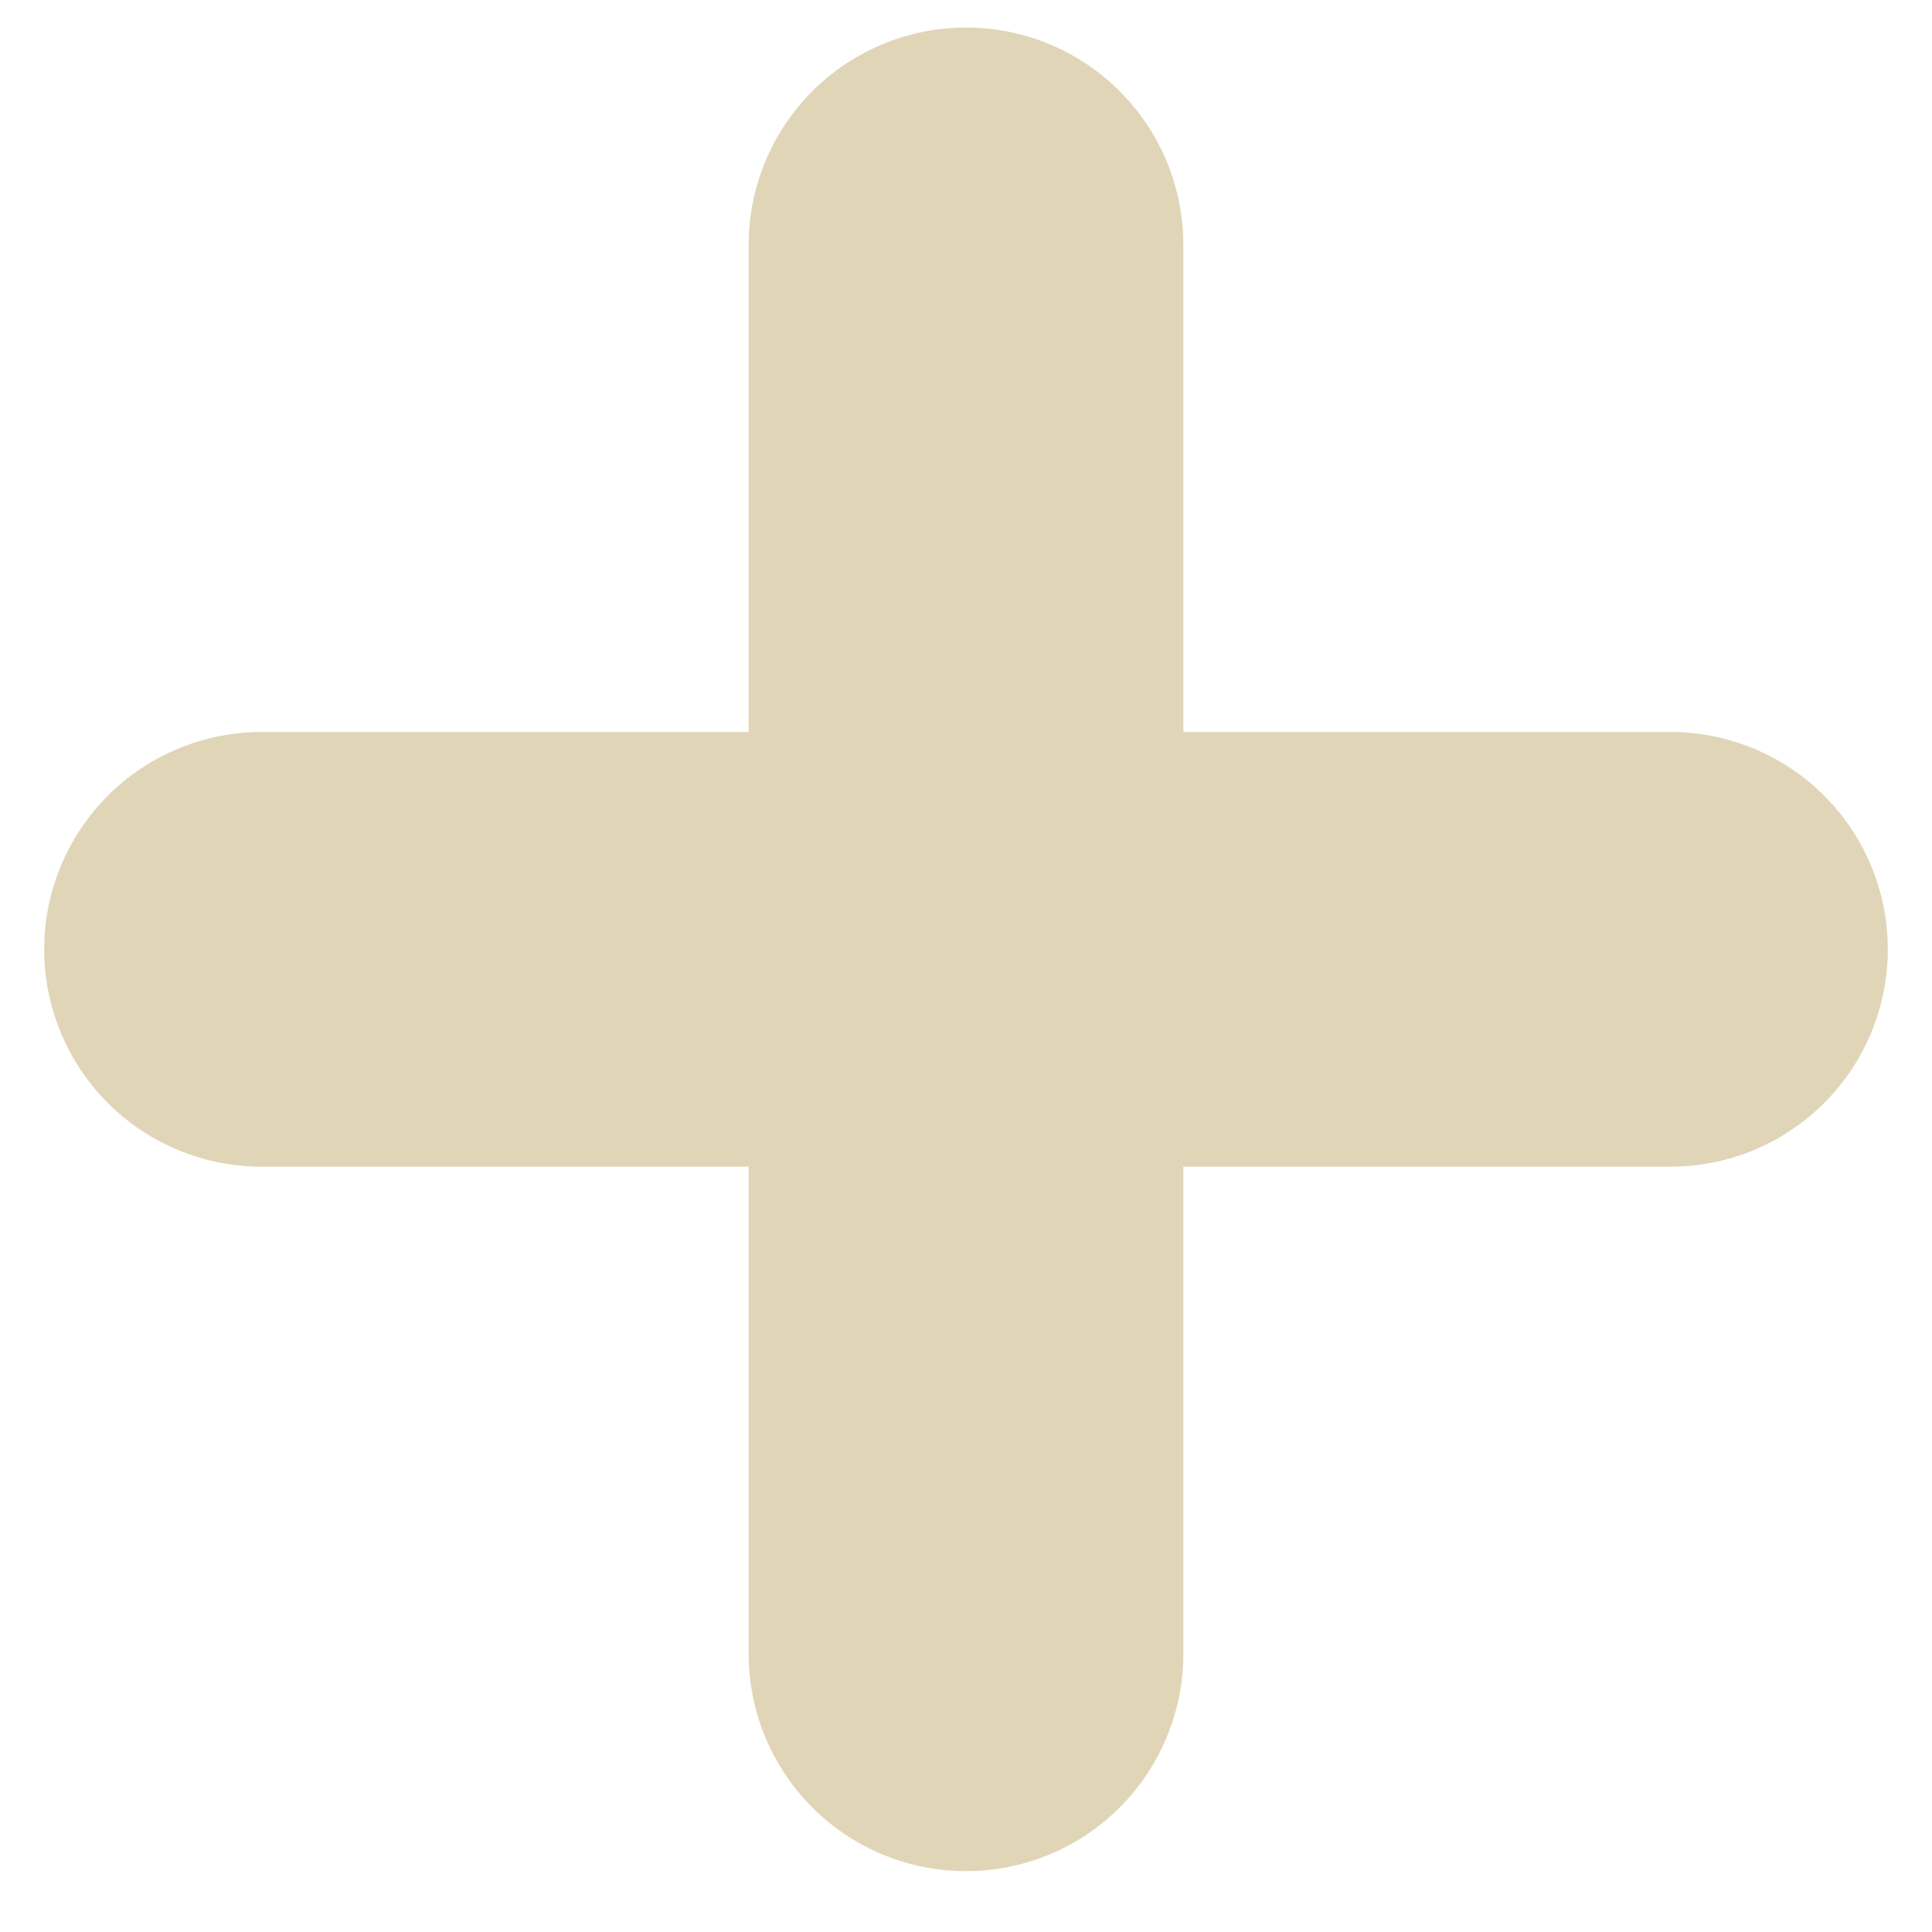
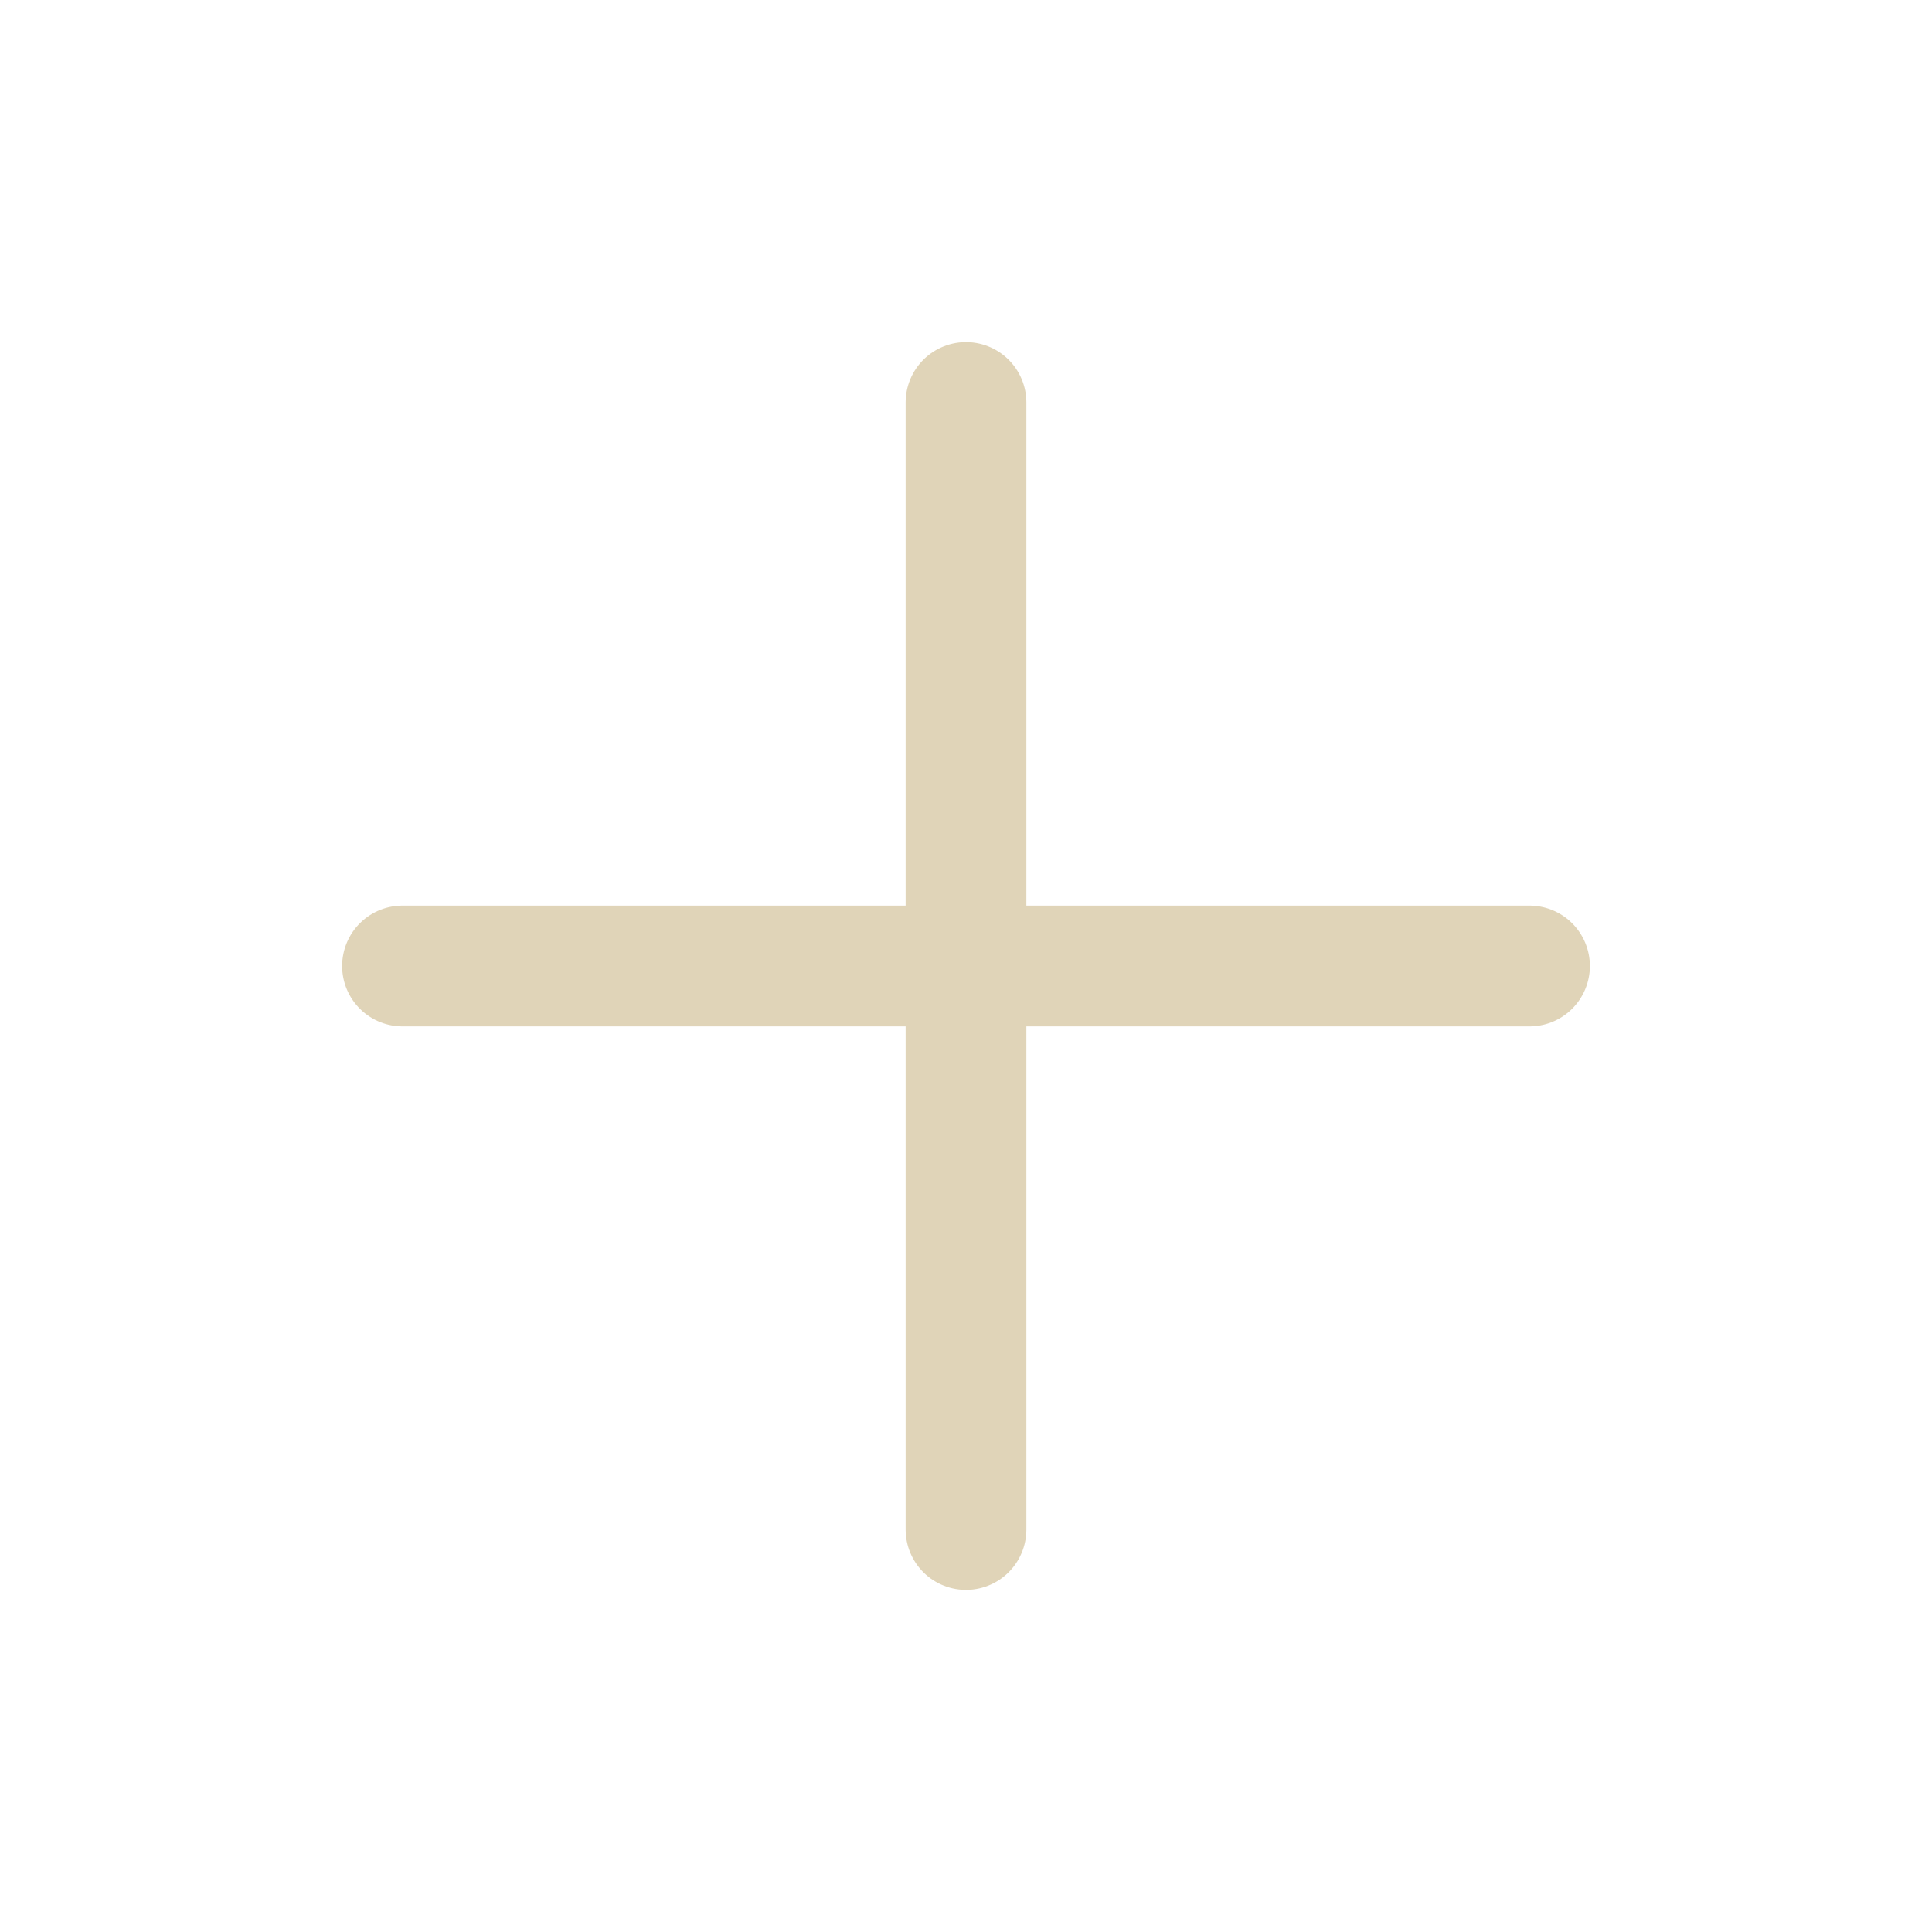
- <svg xmlns="http://www.w3.org/2000/svg" fill="none" viewBox="0 0 8 8">
+ <svg xmlns="http://www.w3.org/2000/svg" fill="none" stroke="#E0D4B8" stroke-linecap="round" stroke-linejoin="round" stroke-width="1.5" viewBox="0 0 24 24">
  <defs />
-   <path stroke="#E1D5B8" stroke-linecap="round" stroke-linejoin="round" stroke-width="1.8" d="M4 1.014v2.917m0 0h2.917M4 3.931H1.083m2.917 0v2.917" />
+   <path d="M12 5v14M5 12h14" />
</svg>
